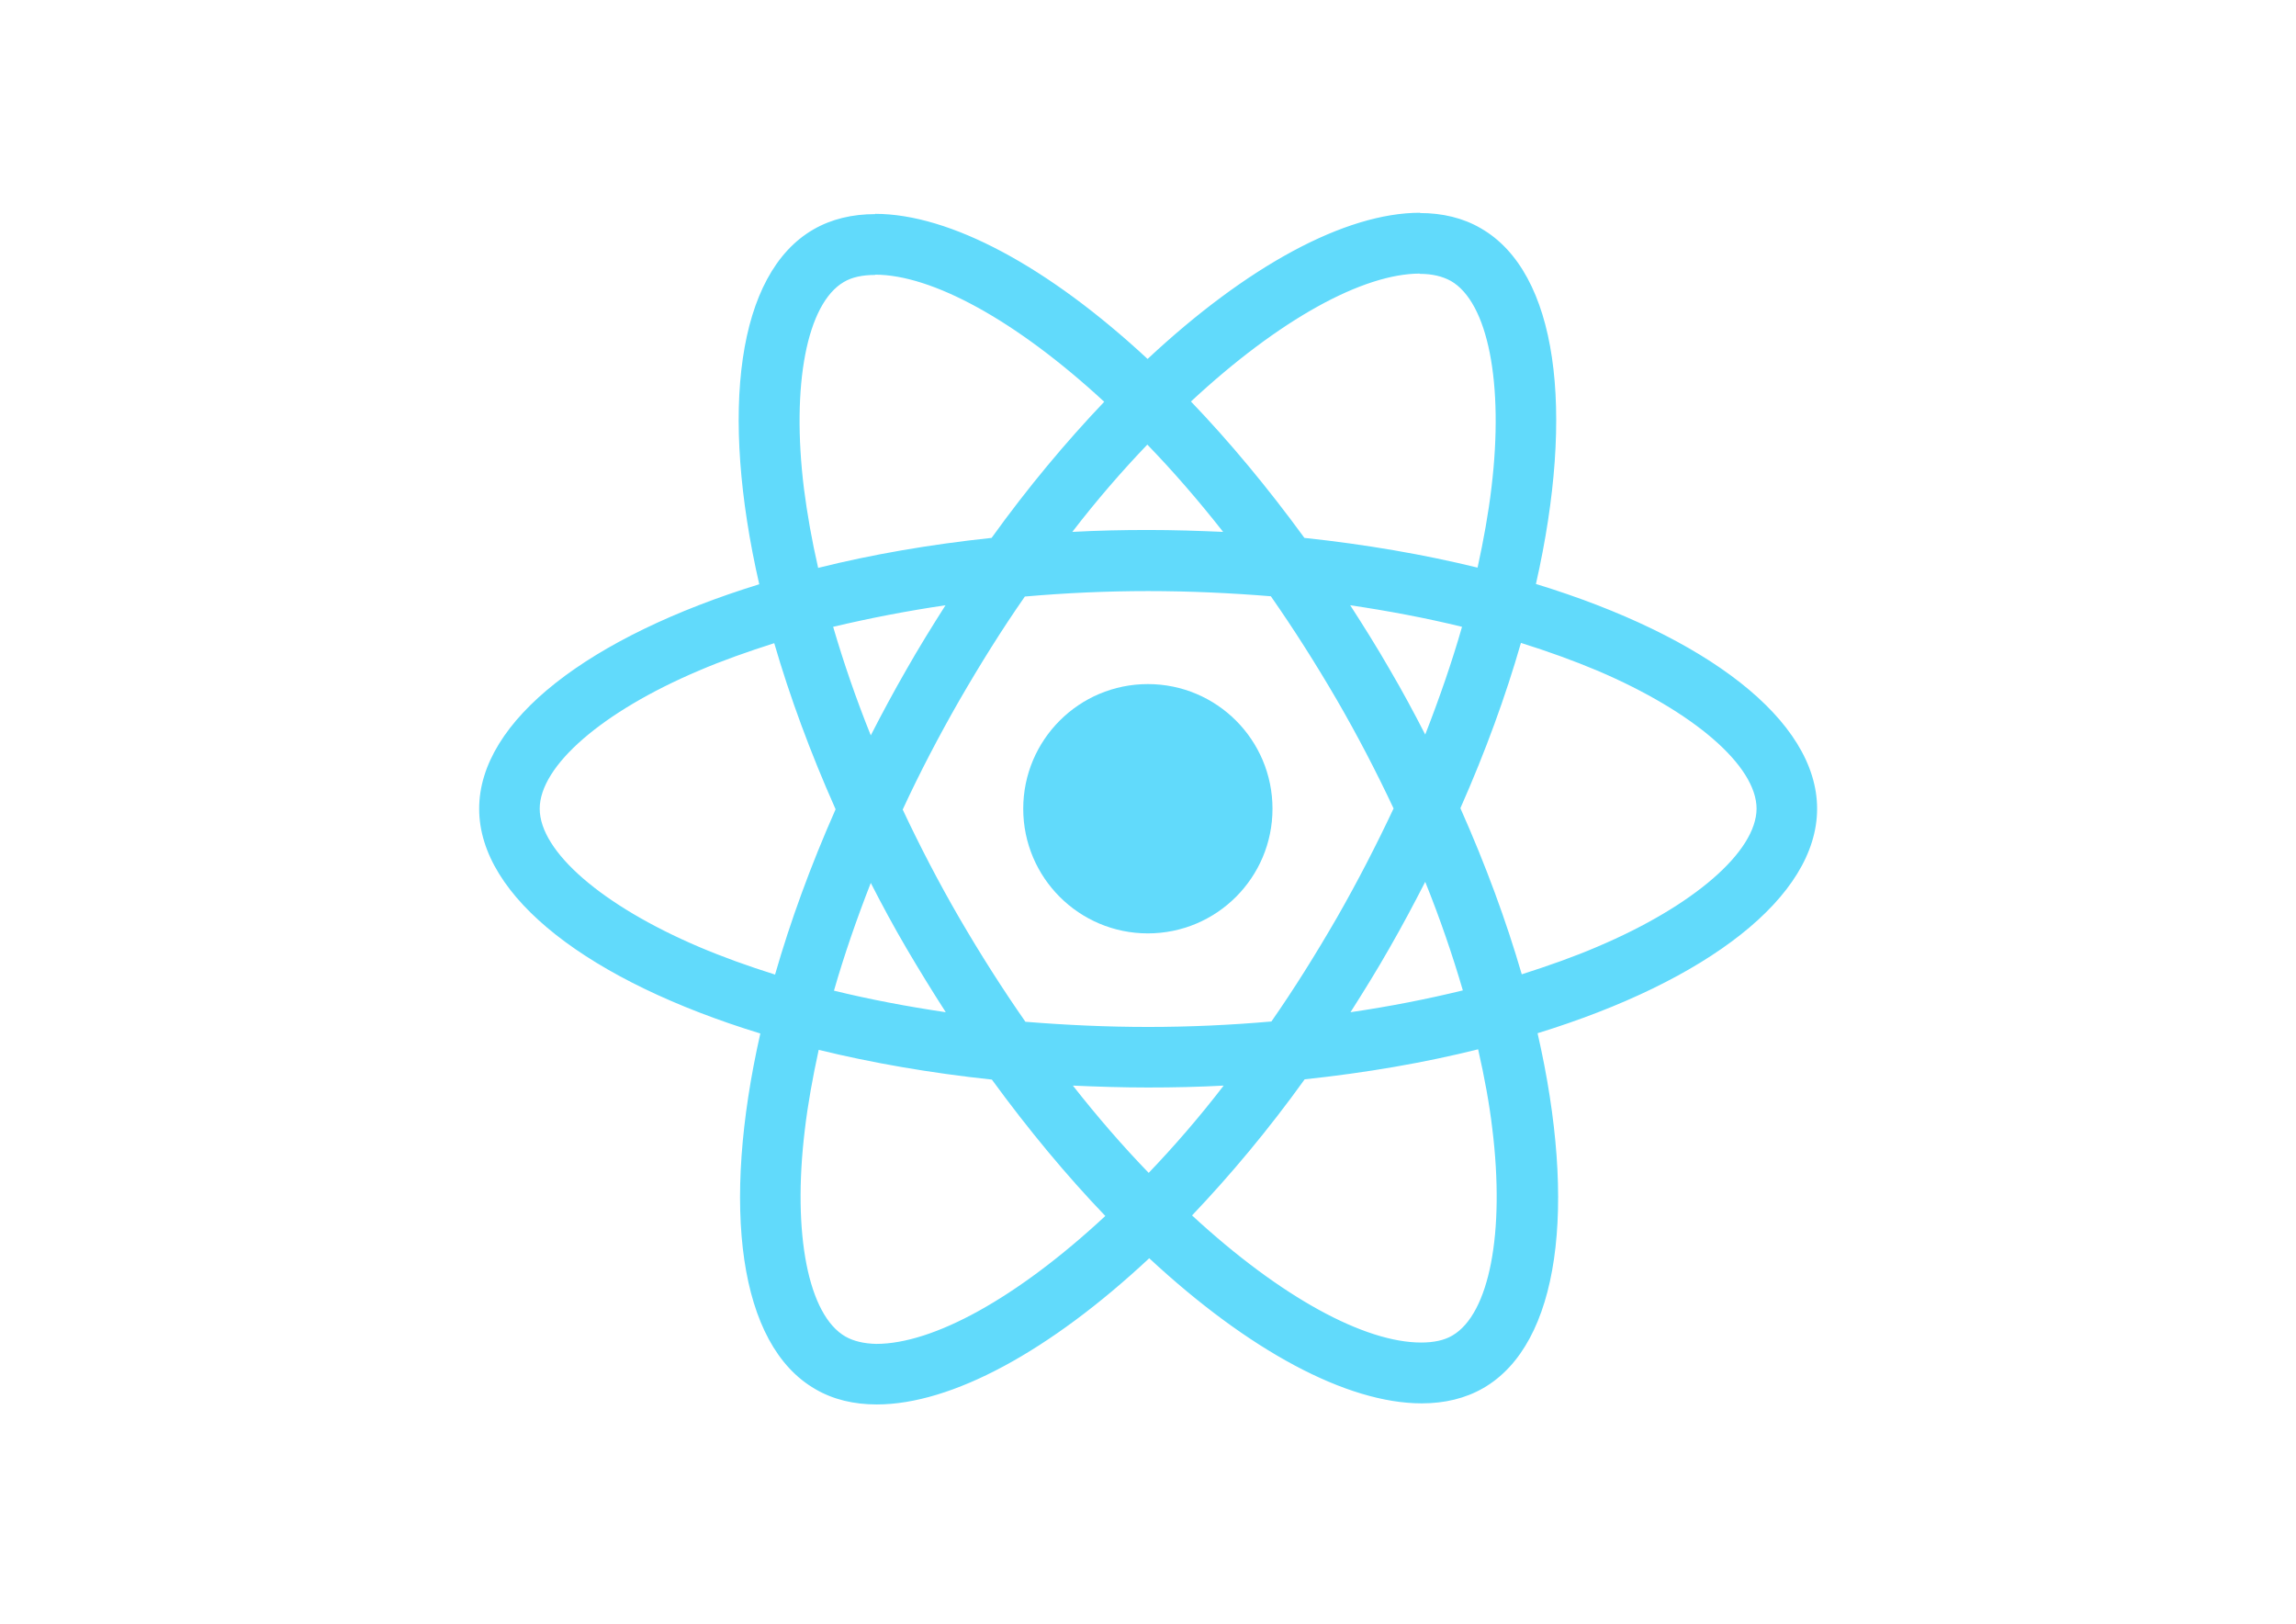
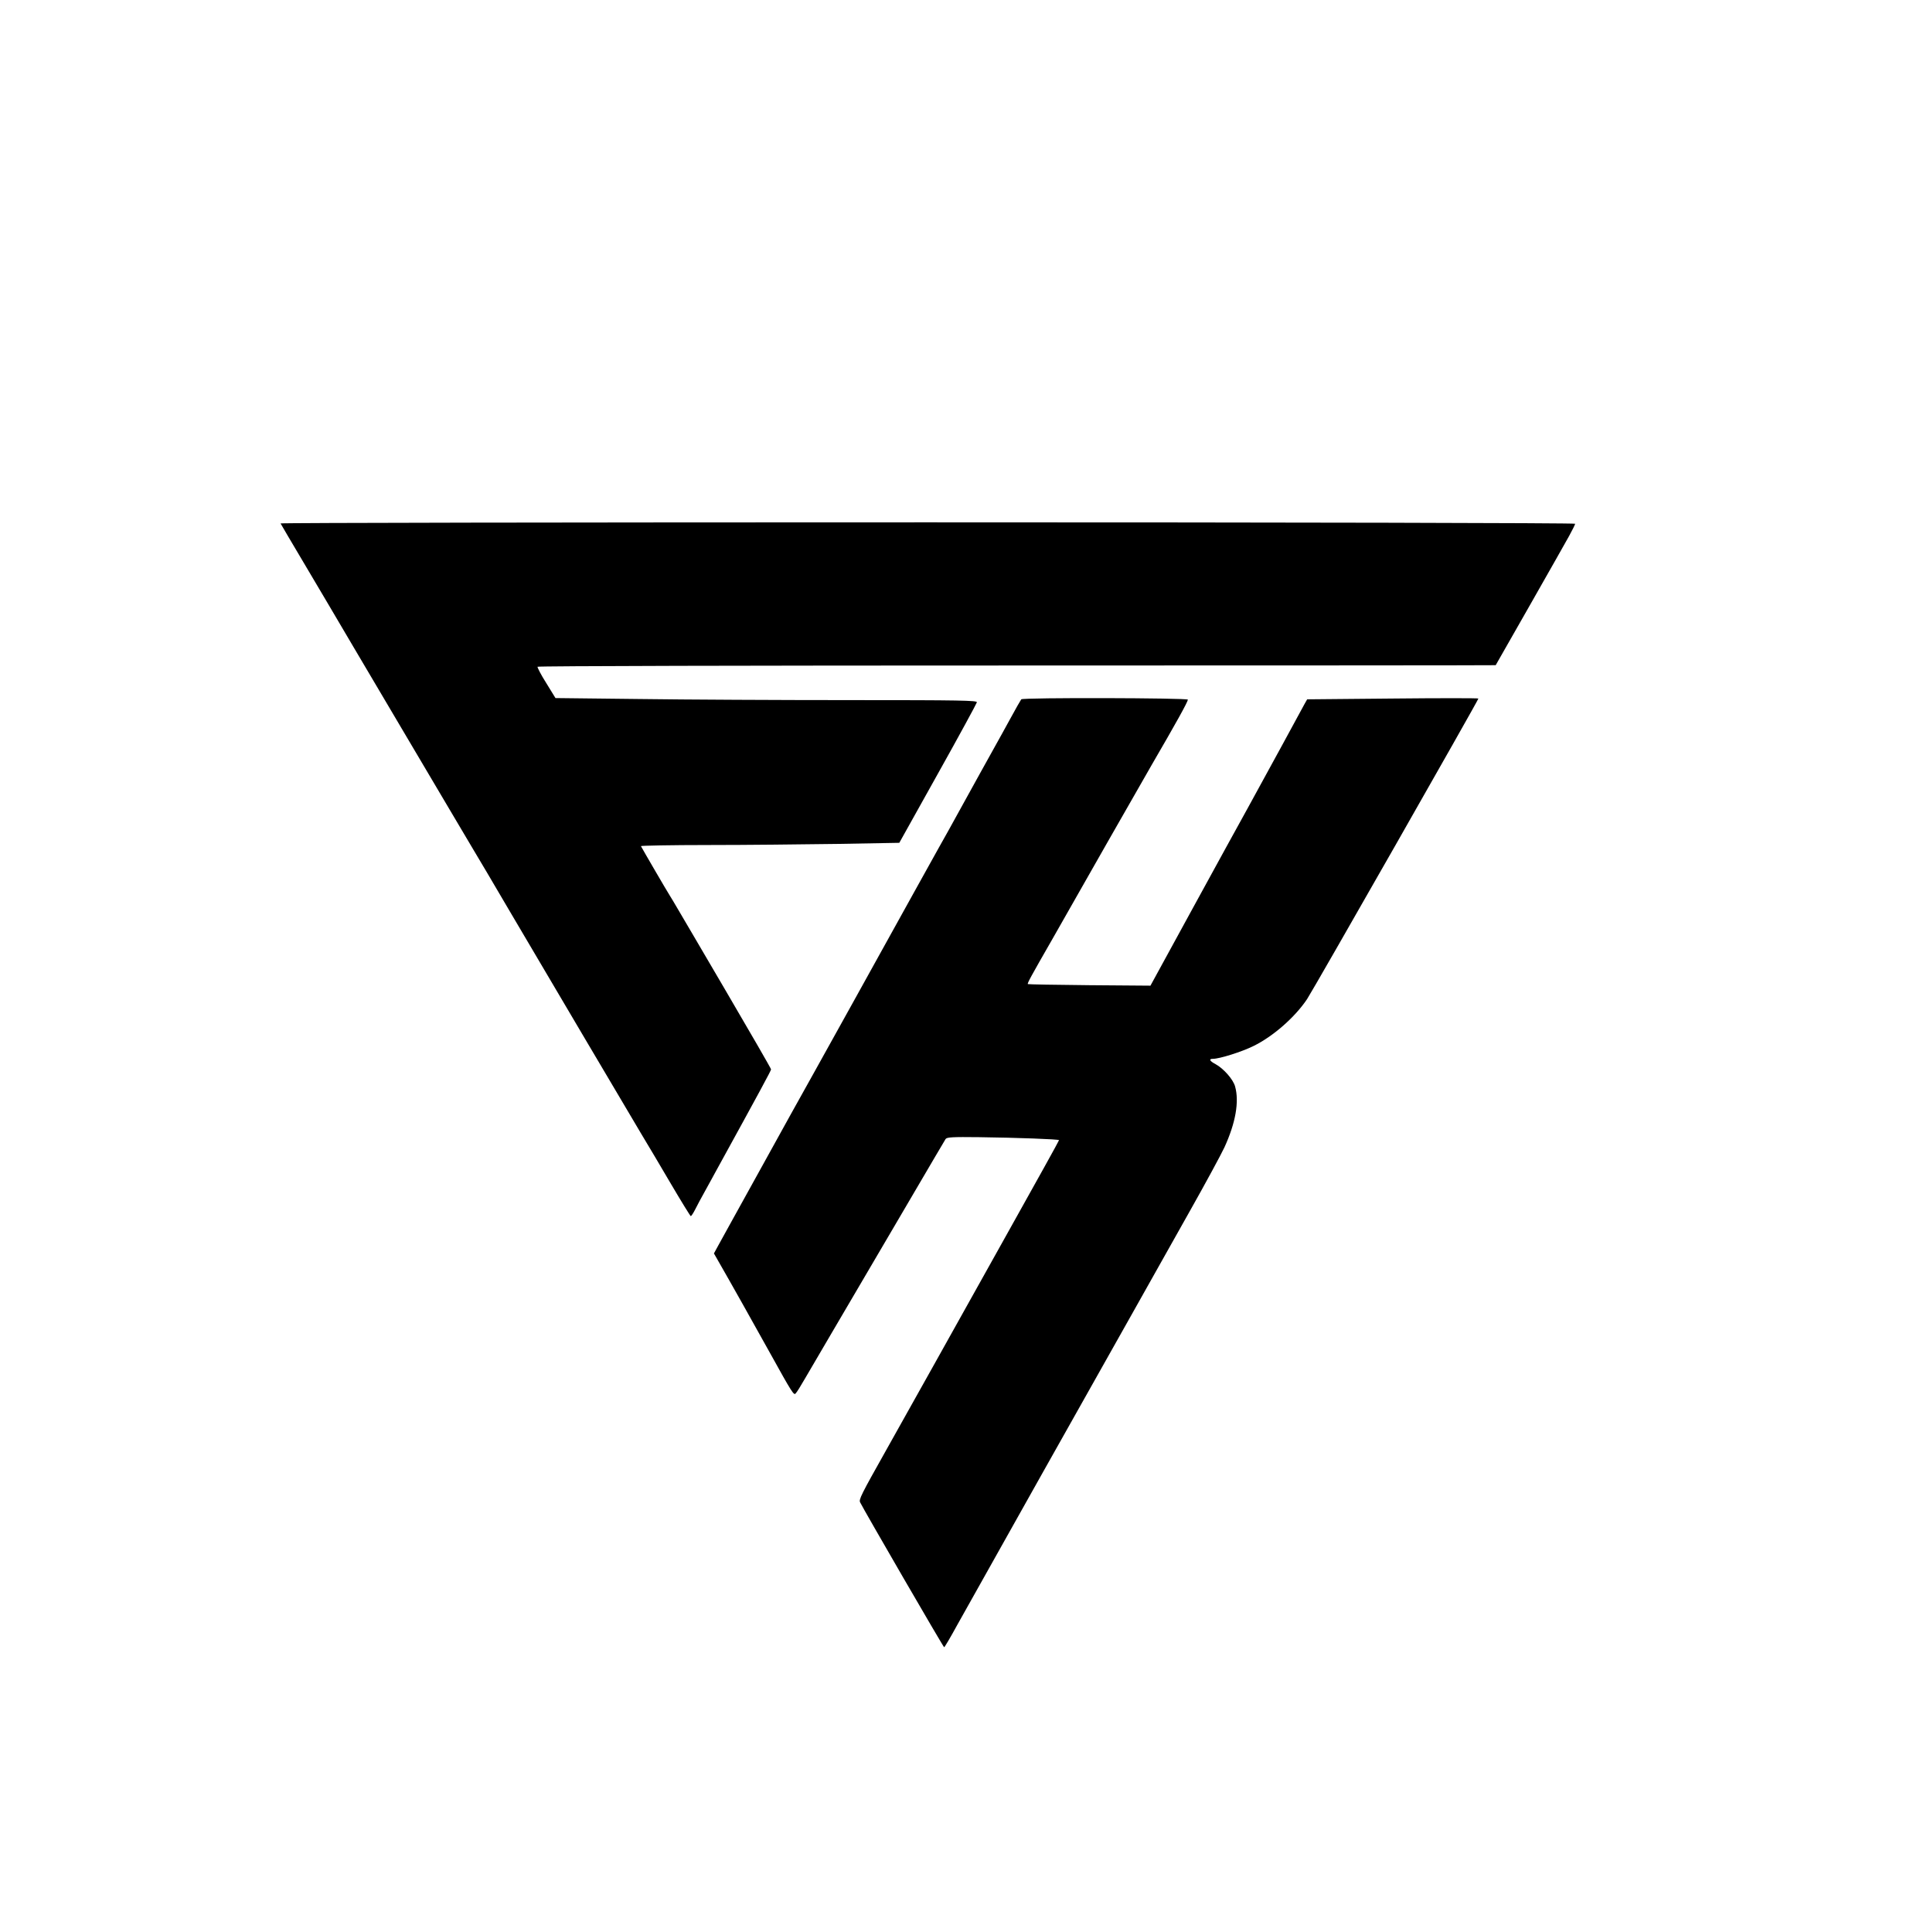
- <svg xmlns="http://www.w3.org/2000/svg" viewBox="0 0 841.9 595.3">
-   <g fill="#61DAFB">
-     <path d="M666.3 296.5c0-32.5-40.7-63.3-103.1-82.4 14.4-63.6 8-114.2-20.2-130.4-6.5-3.8-14.1-5.6-22.4-5.6v22.3c4.6 0 8.3.9 11.4 2.6 13.6 7.8 19.5 37.5 14.9 75.7-1.1 9.4-2.9 19.3-5.1 29.4-19.6-4.8-41-8.5-63.5-10.9-13.5-18.5-27.5-35.3-41.6-50 32.6-30.3 63.2-46.9 84-46.9V78c-27.5 0-63.5 19.6-99.9 53.6-36.4-33.8-72.4-53.2-99.9-53.2v22.3c20.7 0 51.4 16.5 84 46.6-14 14.7-28 31.4-41.3 49.9-22.6 2.4-44 6.1-63.6 11-2.3-10-4-19.7-5.2-29-4.7-38.2 1.1-67.9 14.6-75.8 3-1.8 6.9-2.6 11.5-2.6V78.5c-8.4 0-16 1.8-22.6 5.6-28.1 16.2-34.4 66.7-19.9 130.1-62.2 19.2-102.7 49.9-102.7 82.3 0 32.5 40.7 63.3 103.1 82.4-14.4 63.6-8 114.2 20.2 130.4 6.5 3.8 14.1 5.6 22.5 5.6 27.5 0 63.5-19.6 99.9-53.6 36.4 33.8 72.4 53.2 99.9 53.2 8.4 0 16-1.8 22.6-5.6 28.1-16.2 34.4-66.7 19.9-130.1 62-19.1 102.5-49.9 102.5-82.3zm-130.2-66.7c-3.7 12.9-8.3 26.2-13.5 39.5-4.1-8-8.4-16-13.1-24-4.6-8-9.5-15.8-14.4-23.4 14.2 2.1 27.9 4.7 41 7.9zm-45.8 106.5c-7.8 13.5-15.8 26.3-24.1 38.2-14.9 1.3-30 2-45.2 2-15.1 0-30.2-.7-45-1.9-8.3-11.9-16.4-24.6-24.2-38-7.6-13.1-14.5-26.4-20.8-39.8 6.2-13.4 13.2-26.8 20.7-39.9 7.8-13.5 15.8-26.3 24.1-38.2 14.9-1.3 30-2 45.2-2 15.1 0 30.2.7 45 1.9 8.3 11.9 16.4 24.6 24.2 38 7.6 13.1 14.5 26.4 20.8 39.8-6.3 13.4-13.2 26.8-20.7 39.9zm32.3-13c5.4 13.4 10 26.8 13.8 39.8-13.1 3.2-26.9 5.9-41.2 8 4.9-7.7 9.8-15.6 14.4-23.7 4.6-8 8.9-16.1 13-24.1zM421.2 430c-9.3-9.6-18.6-20.3-27.8-32 9 .4 18.2.7 27.5.7 9.4 0 18.7-.2 27.8-.7-9 11.7-18.3 22.4-27.5 32zm-74.4-58.9c-14.2-2.1-27.9-4.7-41-7.9 3.7-12.9 8.3-26.2 13.5-39.5 4.1 8 8.4 16 13.1 24 4.7 8 9.5 15.8 14.4 23.4zM420.7 163c9.3 9.6 18.6 20.3 27.8 32-9-.4-18.2-.7-27.5-.7-9.4 0-18.7.2-27.8.7 9-11.7 18.3-22.4 27.5-32zm-74 58.9c-4.9 7.7-9.8 15.6-14.4 23.7-4.6 8-8.9 16-13 24-5.4-13.4-10-26.8-13.8-39.8 13.1-3.1 26.9-5.8 41.2-7.9zm-90.5 125.2c-35.4-15.1-58.3-34.9-58.3-50.6 0-15.7 22.9-35.6 58.3-50.6 8.6-3.7 18-7 27.7-10.1 5.7 19.6 13.2 40 22.5 60.9-9.2 20.8-16.6 41.1-22.2 60.6-9.9-3.1-19.3-6.5-28-10.2zM310 490c-13.6-7.8-19.5-37.5-14.9-75.7 1.1-9.4 2.9-19.3 5.1-29.4 19.6 4.8 41 8.5 63.5 10.9 13.5 18.5 27.5 35.3 41.6 50-32.6 30.3-63.2 46.9-84 46.9-4.5-.1-8.3-1-11.3-2.7zm237.2-76.2c4.7 38.2-1.1 67.9-14.6 75.8-3 1.8-6.9 2.6-11.5 2.6-20.7 0-51.4-16.5-84-46.6 14-14.7 28-31.4 41.3-49.9 22.6-2.4 44-6.1 63.6-11 2.3 10.1 4.1 19.8 5.2 29.1zm38.5-66.7c-8.6 3.7-18 7-27.7 10.1-5.7-19.6-13.2-40-22.5-60.9 9.2-20.8 16.6-41.1 22.2-60.6 9.9 3.1 19.3 6.5 28.1 10.2 35.4 15.1 58.3 34.9 58.3 50.6-.1 15.7-23 35.6-58.4 50.6zM320.8 78.4z" />
-     <circle cx="420.9" cy="296.5" r="45.7" />
-     <path d="M520.5 78.1z" />
+ <svg xmlns="http://www.w3.org/2000/svg" version="1.0" width="1220pt" height="1228pt" viewBox="0 0 1220 1228" preserveAspectRatio="xMidYMid meet">
+   <g transform="translate(0,1228) scale(0.1,-0.1)" fill="#000000" stroke="none">
+     <path d="M1783 8953 c2 -5 69 -118 149 -253 80 -135 221 -373 313 -530 93 -157 240 -406 328 -555 88 -148 212 -358 275 -465 63 -107 134 -226 157 -265 23 -38 134 -225 245 -415 228 -387 715 -1212 824 -1395 40 -66 126 -211 191 -322 66 -112 122 -203 125 -203 3 0 16 19 28 43 11 23 39 74 60 112 21 39 55 99 74 135 272 495 348 635 348 643 0 5 -131 232 -291 505 -160 274 -301 513 -312 532 -11 19 -30 51 -42 70 -18 28 -167 284 -182 312 -1 3 192 7 429 7 238 0 609 4 823 7 l390 7 245 439 c135 241 246 446 248 454 3 12 -104 14 -805 14 -444 0 -1048 3 -1341 7 l-532 6 -59 96 c-33 52 -57 99 -55 103 3 5 1374 8 3046 8 1673 0 3042 1 3043 2 5 8 435 763 467 822 21 38 38 73 38 77 0 5 -1820 9 -4116 9 -2263 0 -4113 -3 -4111 -7z" />
+     <path d="M6490 7835 c-4 -5 -35 -59 -68 -120 -33 -60 -80 -146 -105 -190 -74 -134 -91 -163 -202 -365 -59 -107 -126 -229 -150 -270 -23 -41 -91 -163 -150 -270 -59 -107 -119 -215 -133 -240 -128 -232 -408 -736 -502 -905 -65 -115 -224 -403 -355 -640 -131 -236 -249 -451 -263 -476 l-25 -46 28 -49 c68 -118 245 -433 329 -585 140 -253 151 -269 162 -256 7 6 34 50 61 97 51 88 211 360 563 960 112 190 229 390 261 445 33 55 63 107 68 115 8 12 42 14 213 12 240 -3 508 -13 508 -19 0 -4 -143 -261 -323 -583 -11 -19 -41 -73 -67 -120 -173 -310 -670 -1200 -710 -1270 -158 -281 -173 -311 -164 -329 21 -44 529 -921 534 -921 3 0 41 64 84 143 96 173 986 1757 1136 2022 59 105 118 210 132 235 14 25 107 191 208 370 101 179 200 362 221 407 71 155 95 290 68 387 -12 45 -73 114 -124 142 -38 20 -45 34 -17 34 42 0 182 44 257 81 125 61 264 183 341 298 45 69 1092 1906 1089 1911 -2 3 -247 3 -546 0 l-542 -5 -17 -30 c-9 -16 -74 -136 -144 -265 -71 -129 -168 -307 -216 -395 -49 -88 -208 -378 -354 -645 l-265 -485 -388 3 c-213 2 -389 5 -391 7 -5 4 17 44 158 290 56 99 213 374 347 610 135 237 262 459 283 495 157 270 226 395 229 413 2 11 -1049 14 -1059 2z" />
  </g>
</svg>
